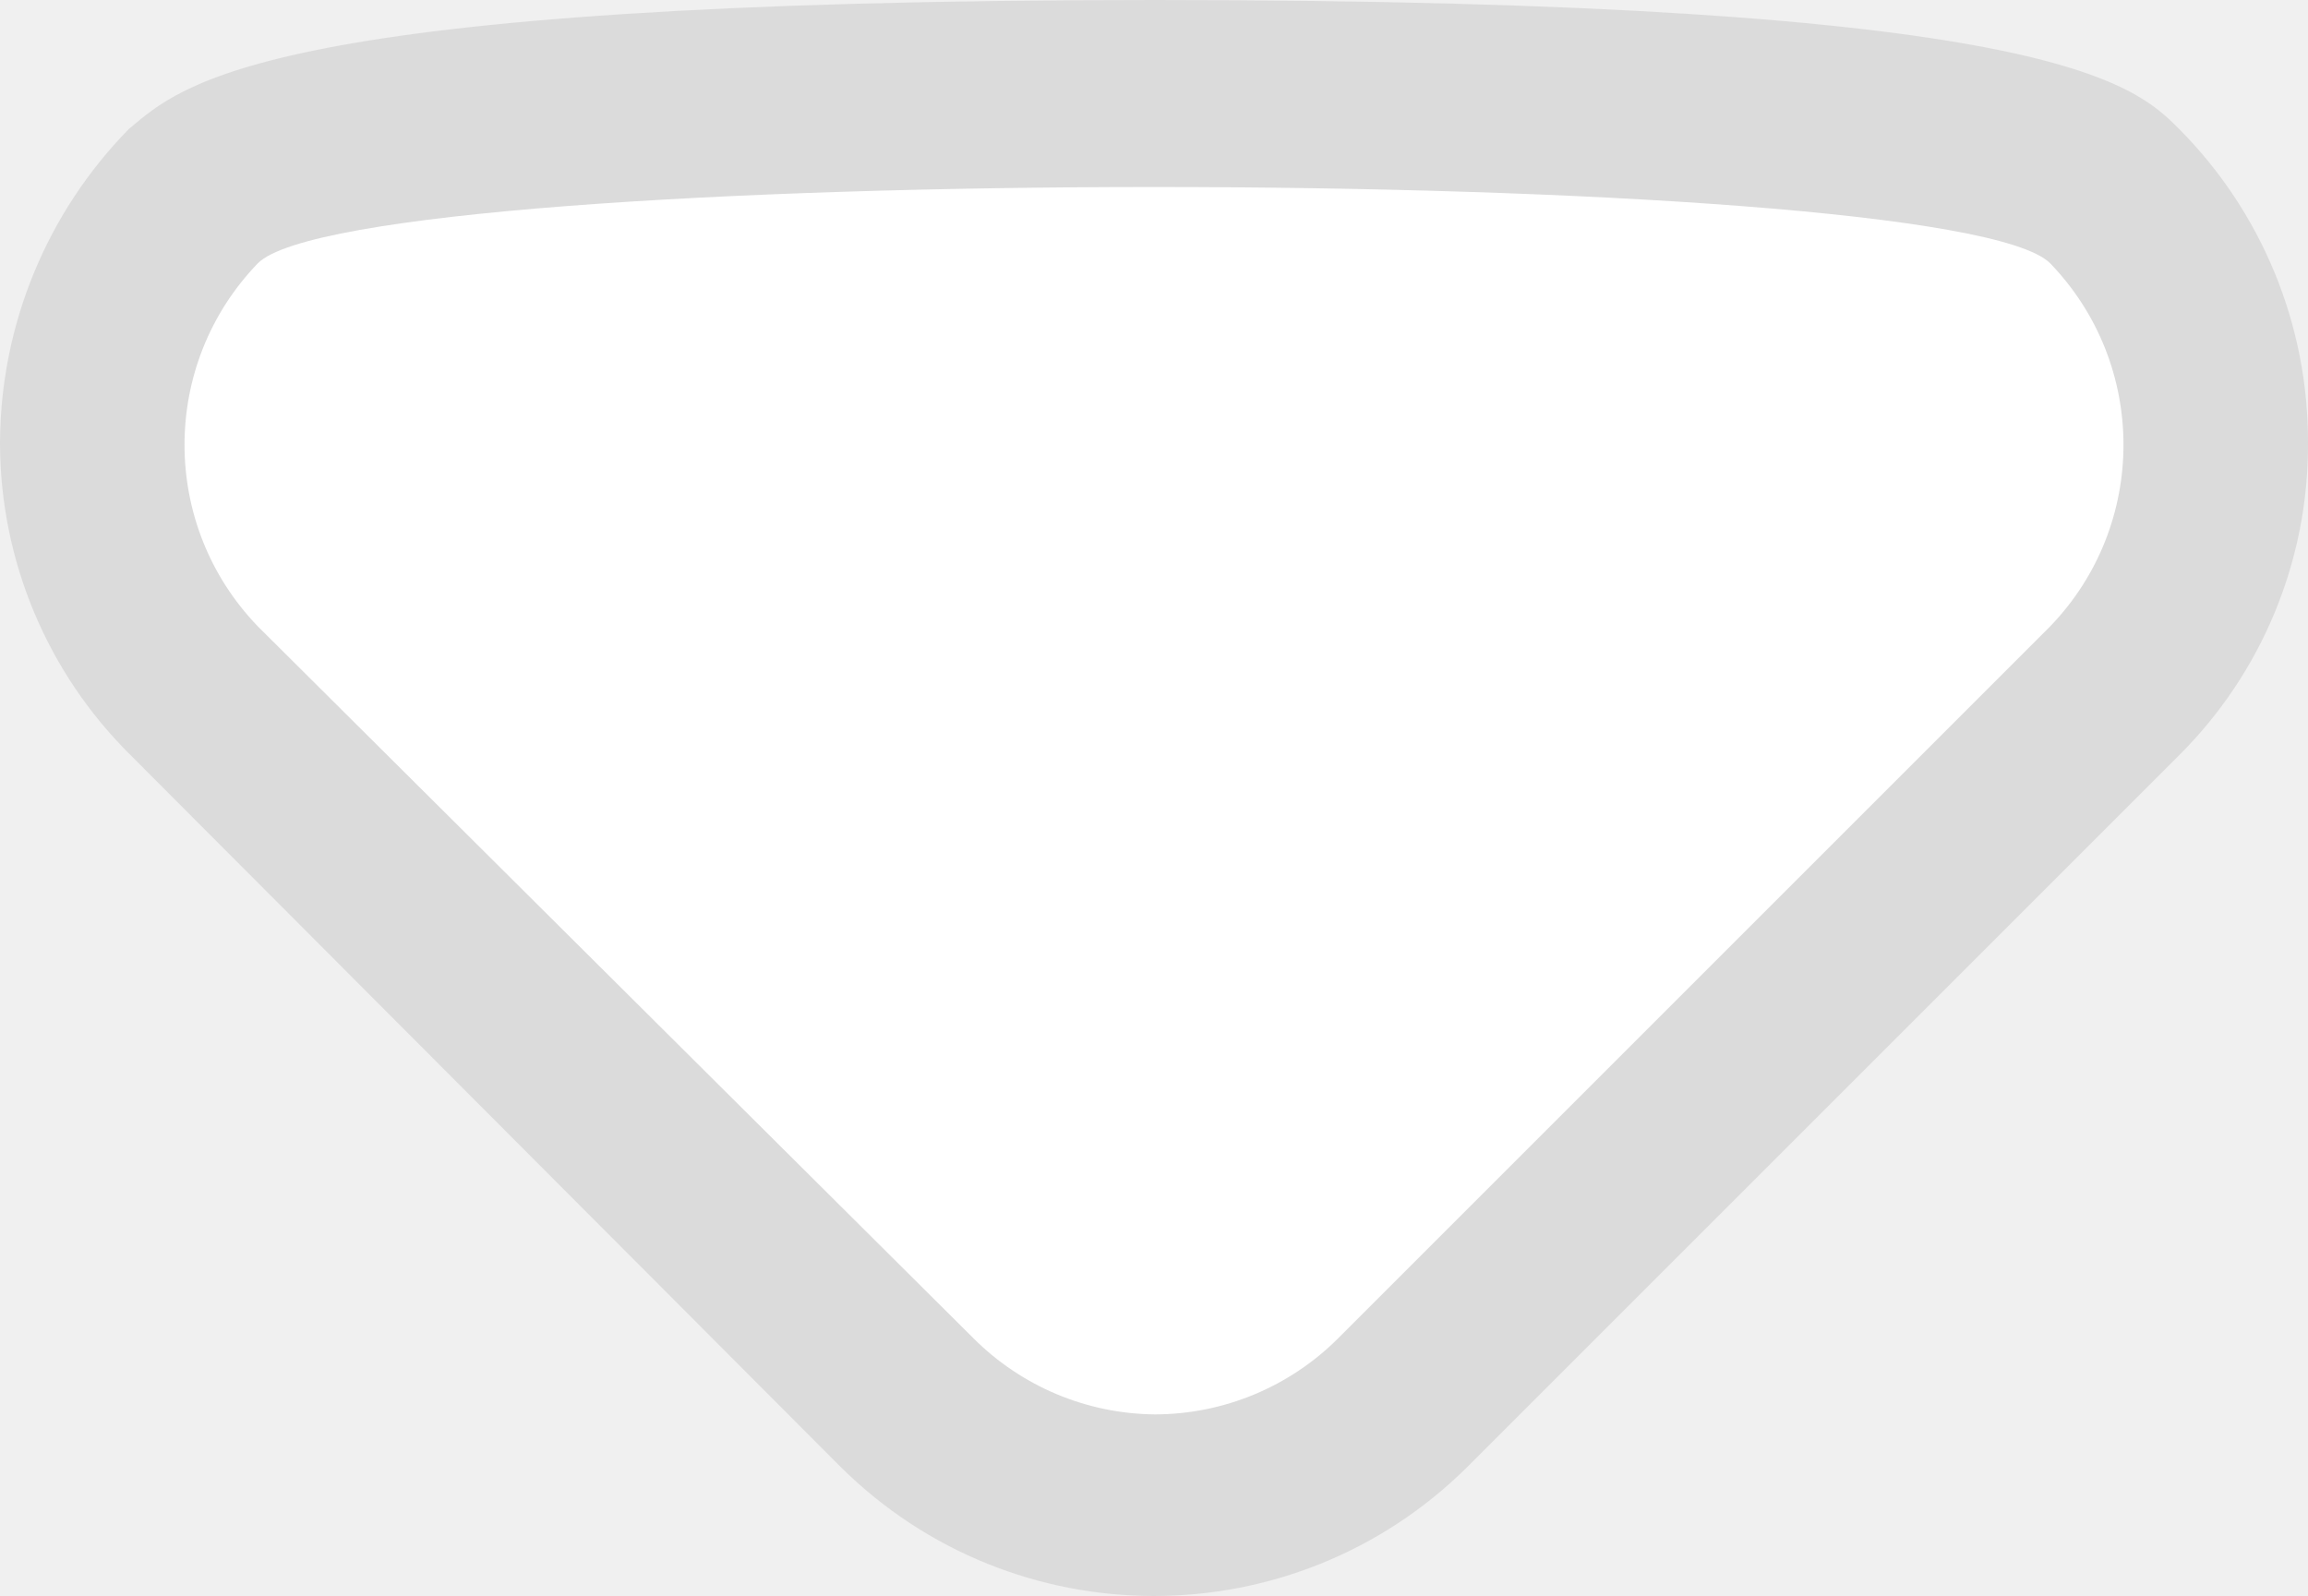
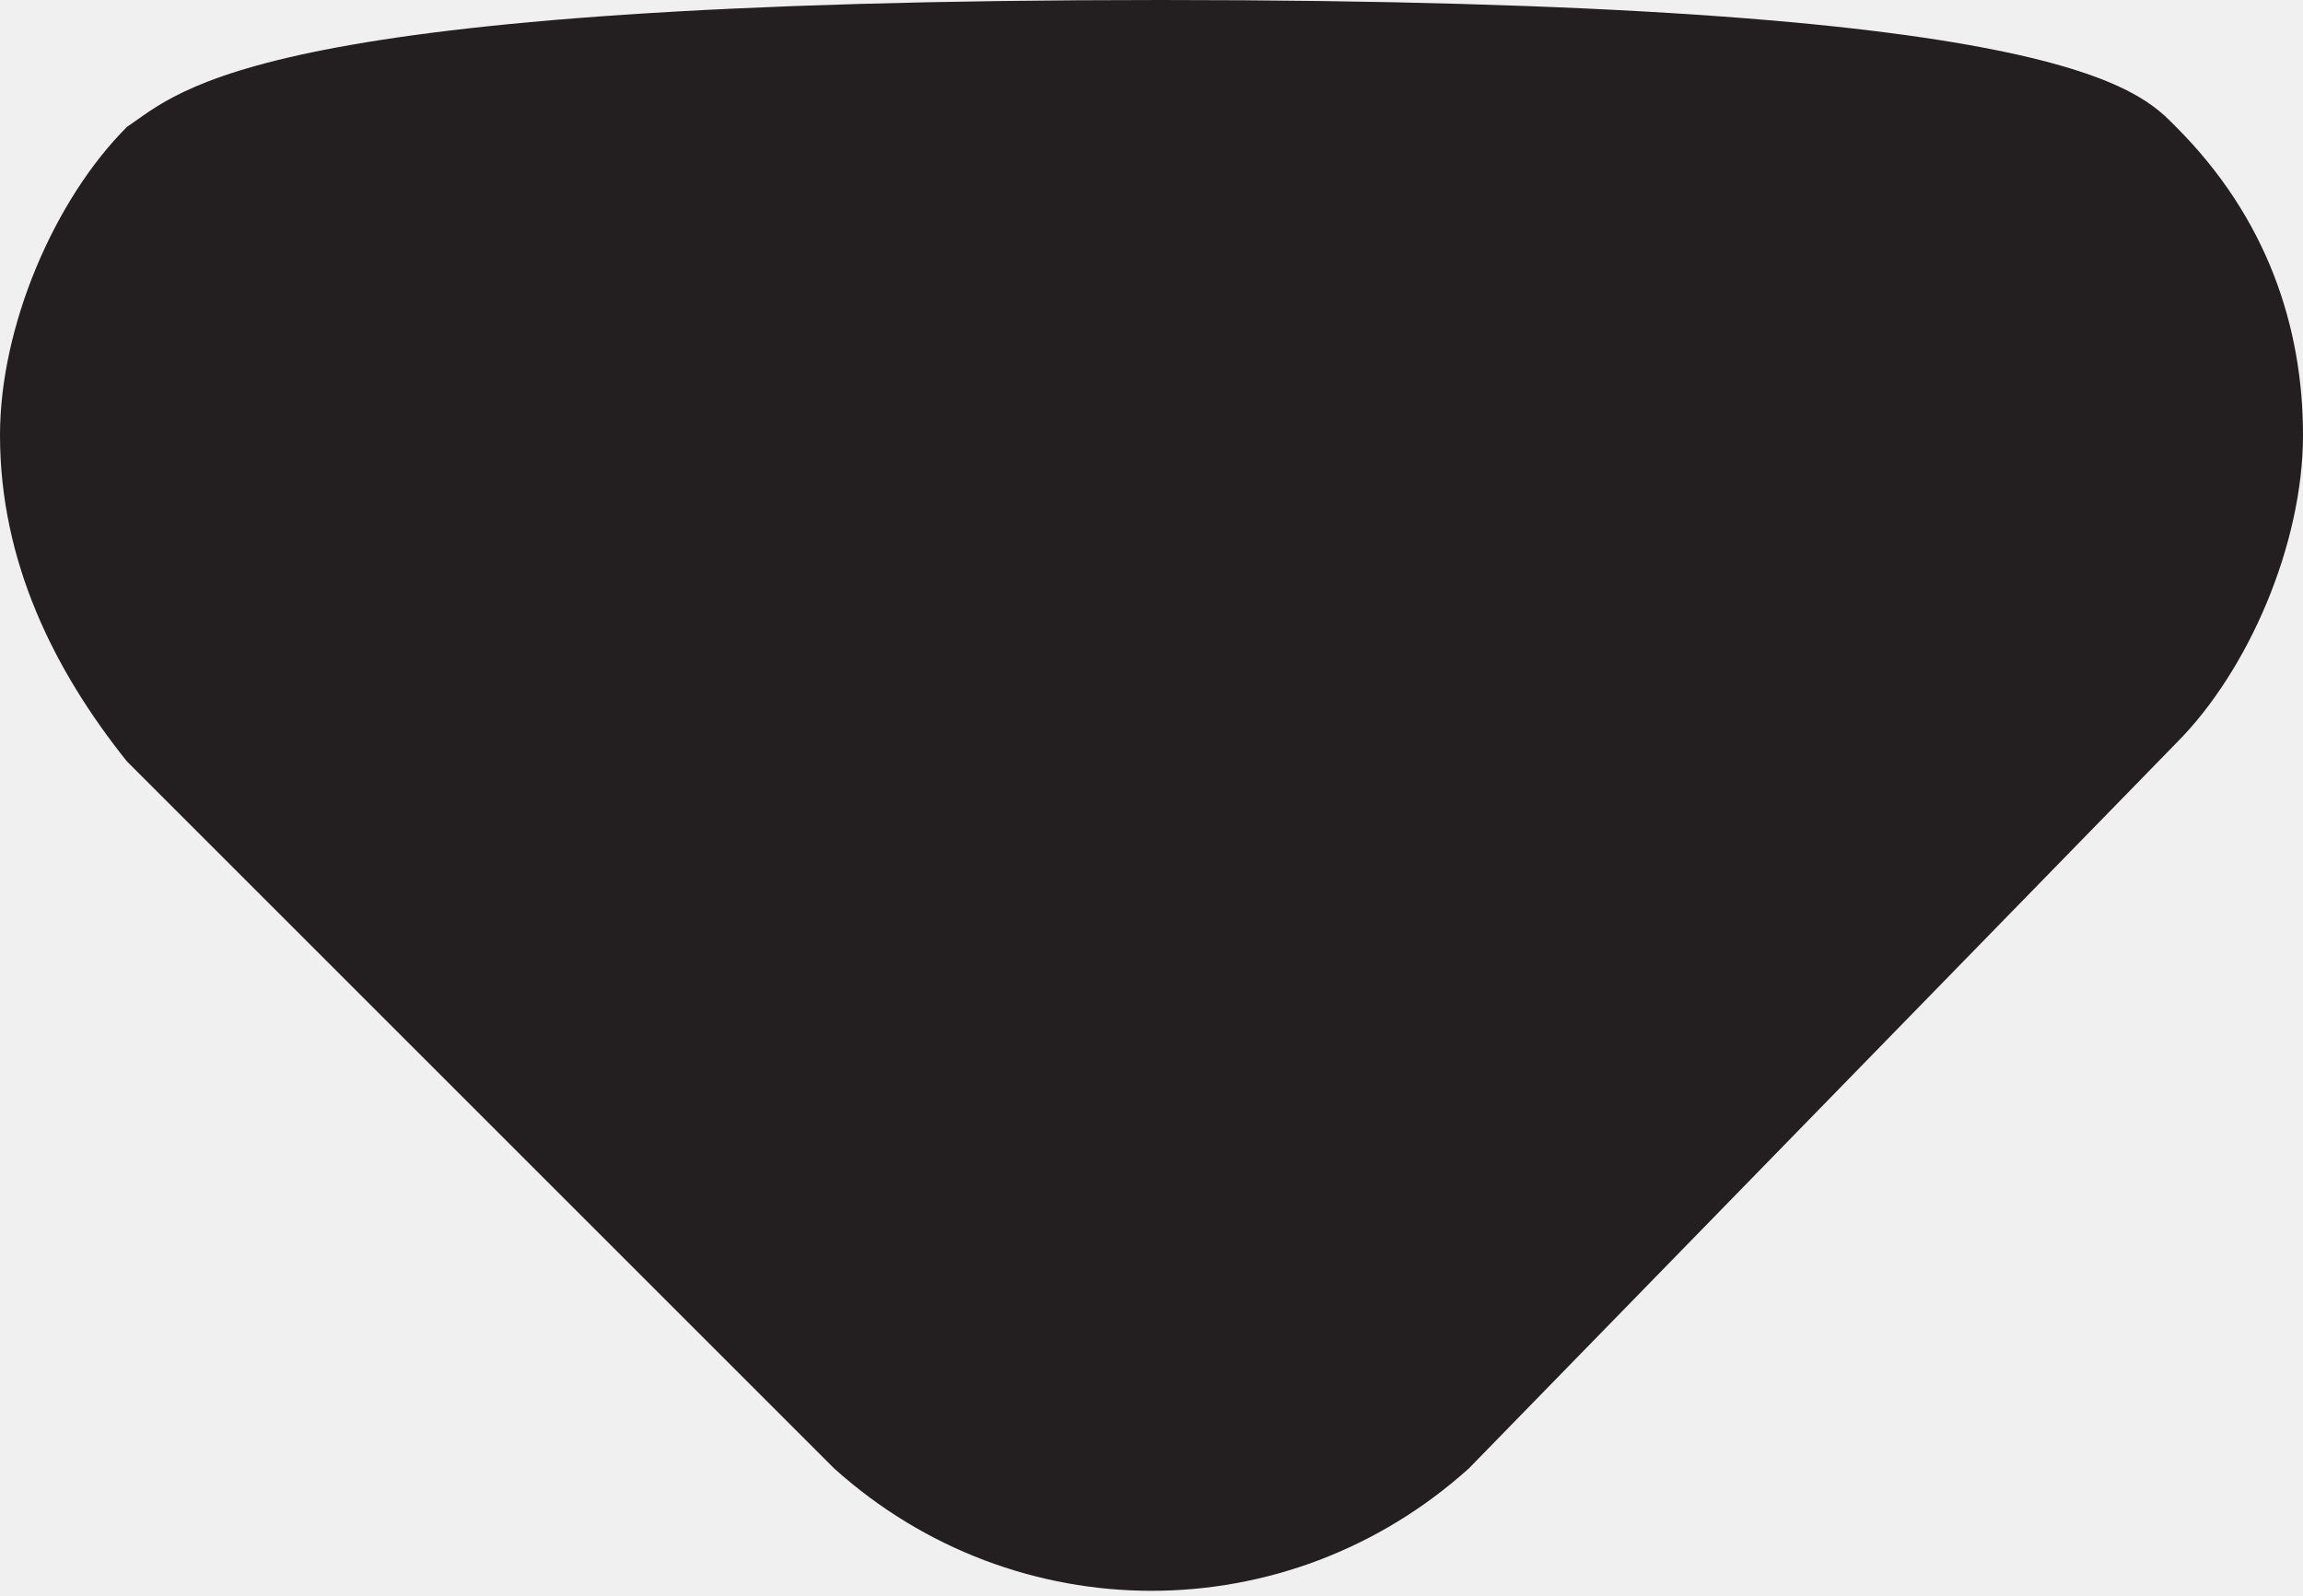
- <svg xmlns="http://www.w3.org/2000/svg" id="Layer_1" data-name="Layer 1" width="12.71" height="8.79" viewBox="0 0 12.71 8.79">
-   <g opacity="0.1">
-     <path d="M12.71,2.44A2.41,2.41,0,0,1,12,4.16L8.08,8.08a2.45,2.45,0,0,1-3.45,0L0.72,4.16A2.42,2.42,0,0,1,0,2.44,2.48,2.48,0,0,1,.71.71C1,0.47,1.43,0,6.36,0S11.75,0.46,12,.71A2.44,2.44,0,0,1,12.71,2.44Z" fill="#231f20" />
+ <svg xmlns="http://www.w3.org/2000/svg" version="1.1" id="Layer_1" x="0px" y="0px" viewBox="0 0 12.7 8.8" style="enable-background:new 0 0 12.7 8.8;" xml:space="preserve">
+   <style type="text/css">
+ 	.st0{fill:#231F20;}
+ </style>
+   <g>
+     <path class="st0" d="M12.7,2.4c0,0.6-0.3,1.3-0.7,1.7L8.1,8.1C7.1,9,5.6,9,4.6,8.1L0.7,4.2C0.3,3.7,0,3.1,0,2.4   c0-0.6,0.3-1.3,0.7-1.7C1,0.5,1.4,0,6.4,0s5.4,0.5,5.6,0.7C12.5,1.2,12.7,1.8,12.7,2.4z" />
  </g>
-   <path d="M6.36,7.79a1.43,1.43,0,0,1-1-.42L1.42,3.45a1.44,1.44,0,0,1,0-2c0.56-.56,9.31-0.56,9.87,0a1.44,1.44,0,0,1,0,2L7.37,7.37A1.43,1.43,0,0,1,6.36,7.79Z" fill="#fff" />
+   <path class="st0" d="M6.4,7.8c-0.4,0-0.7-0.2-1-0.4L1.4,3.5c-0.5-0.6-0.5-1.4,0-2c0.6-0.6,9.3-0.6,9.9,0c0.5,0.6,0.5,1.4,0,2  L7.4,7.4C7.1,7.6,6.7,7.8,6.4,7.8z" />
</svg>
